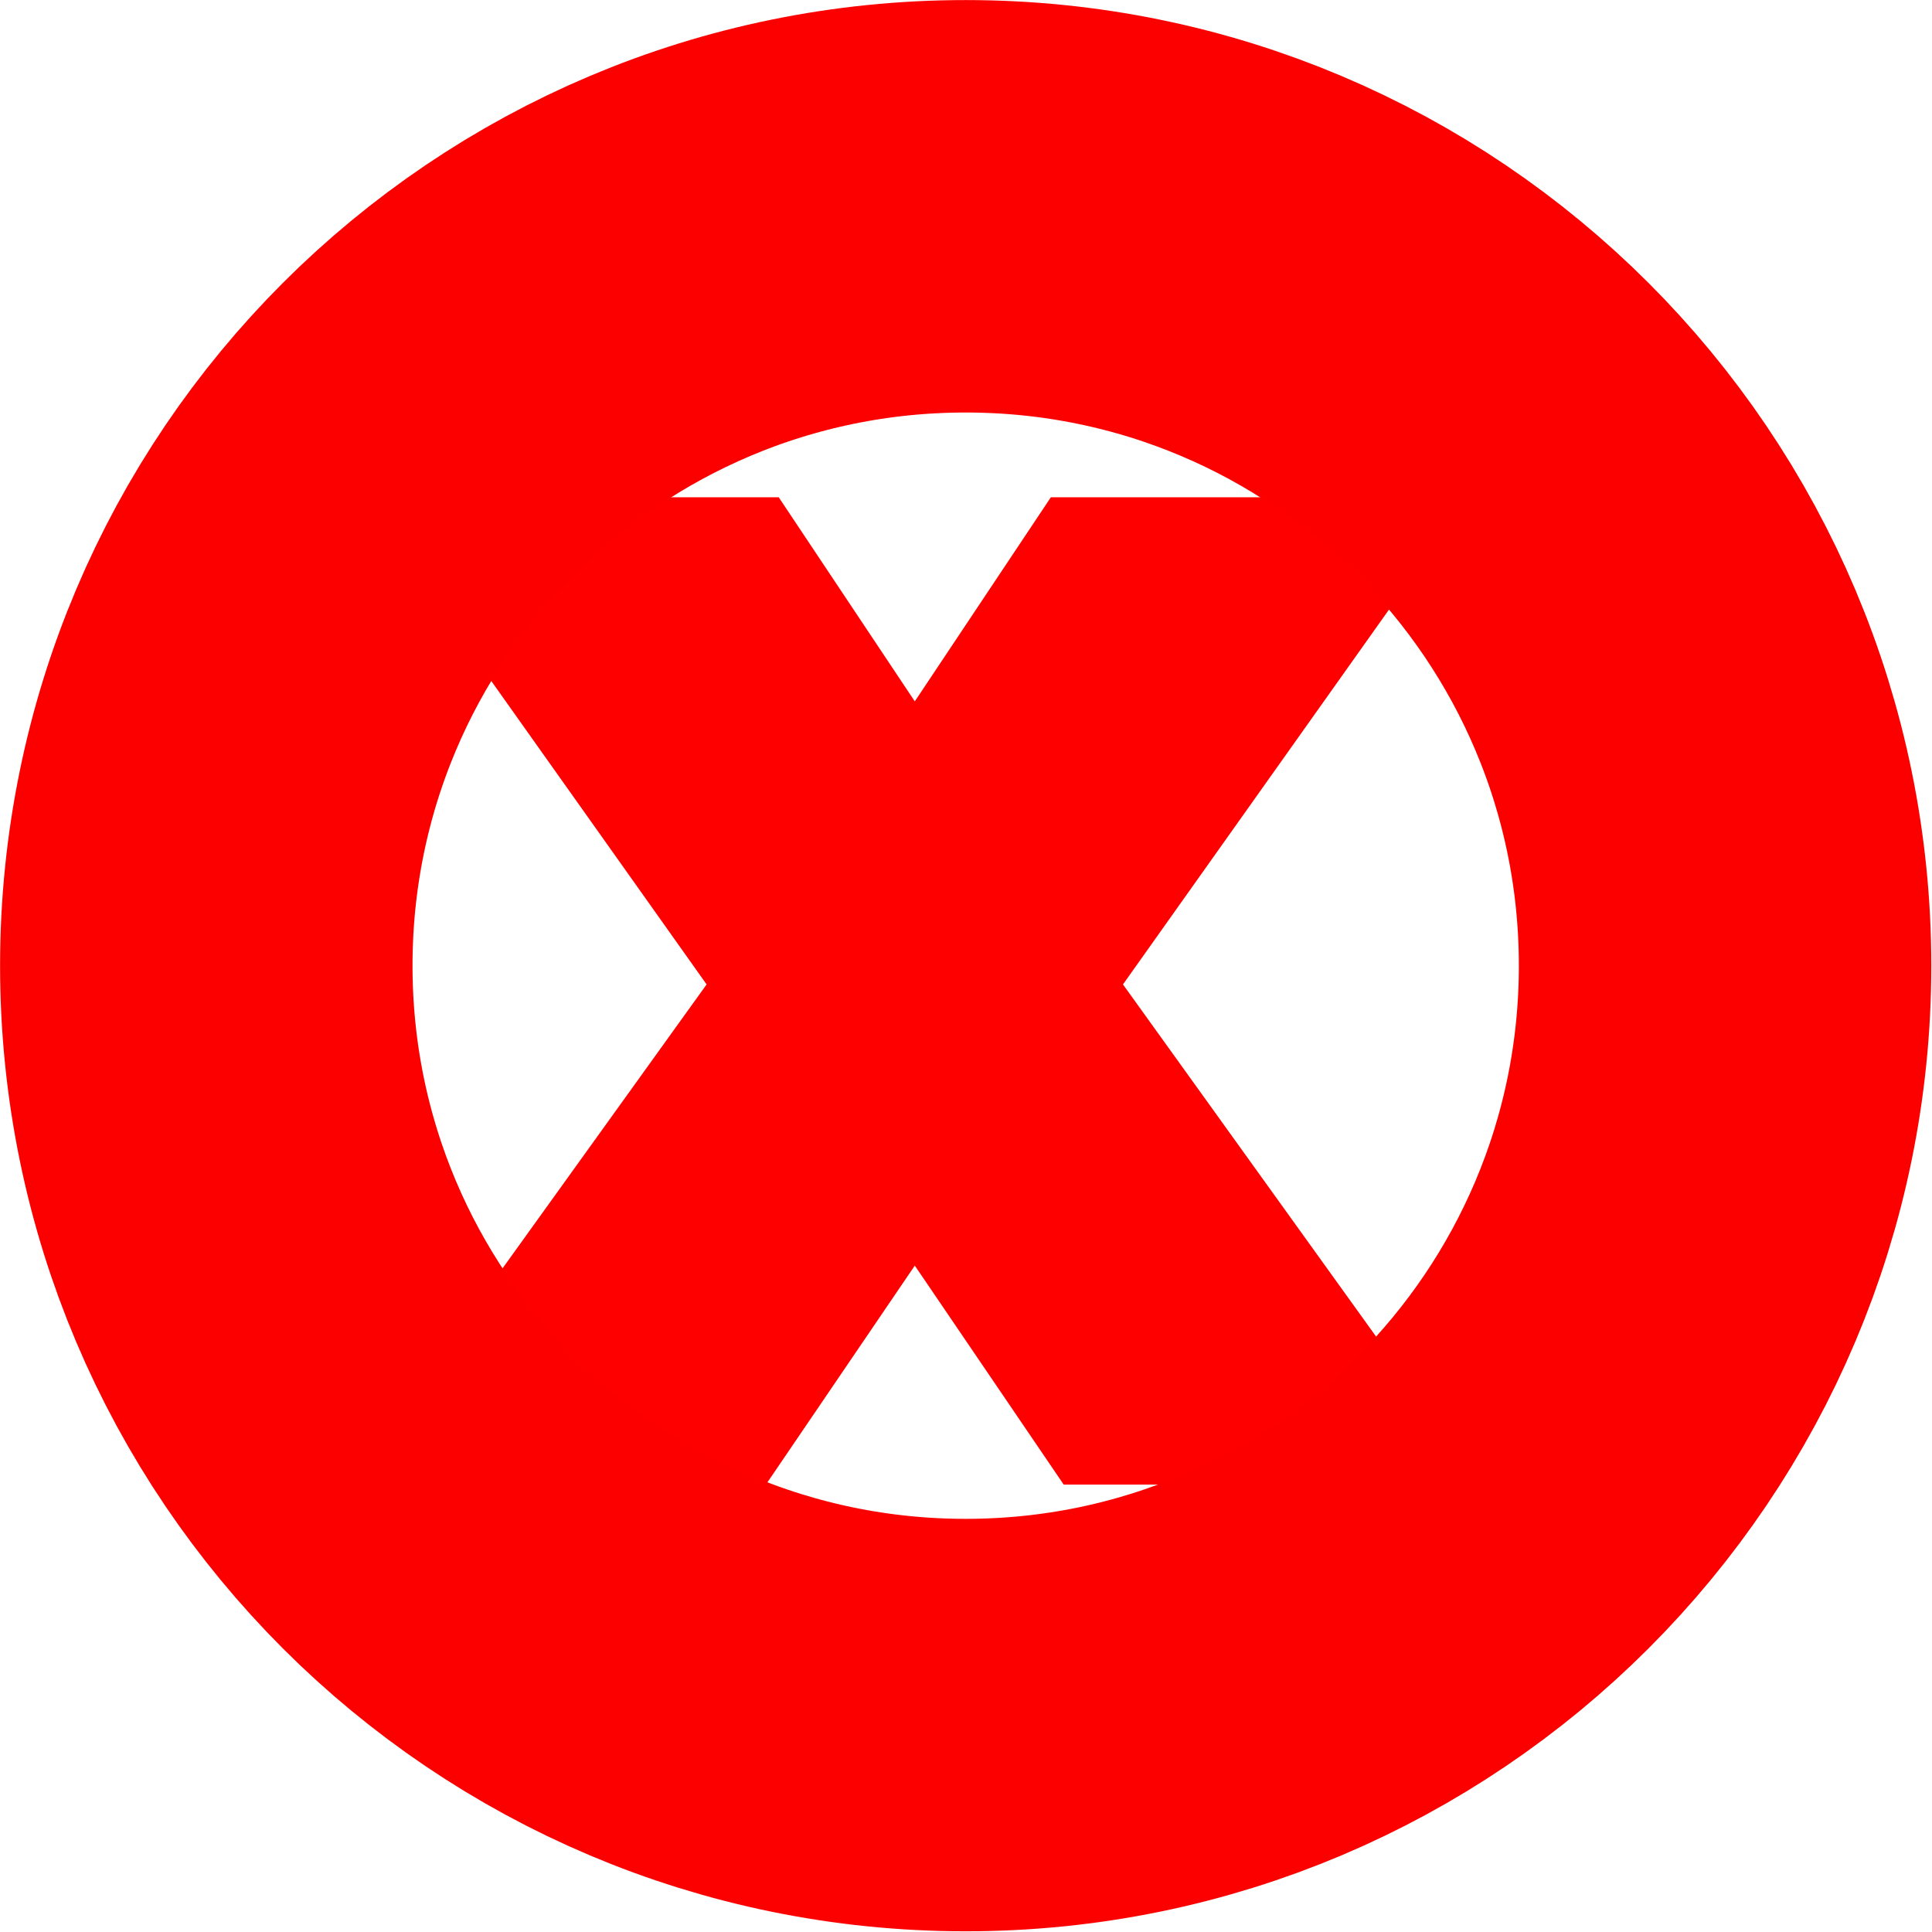
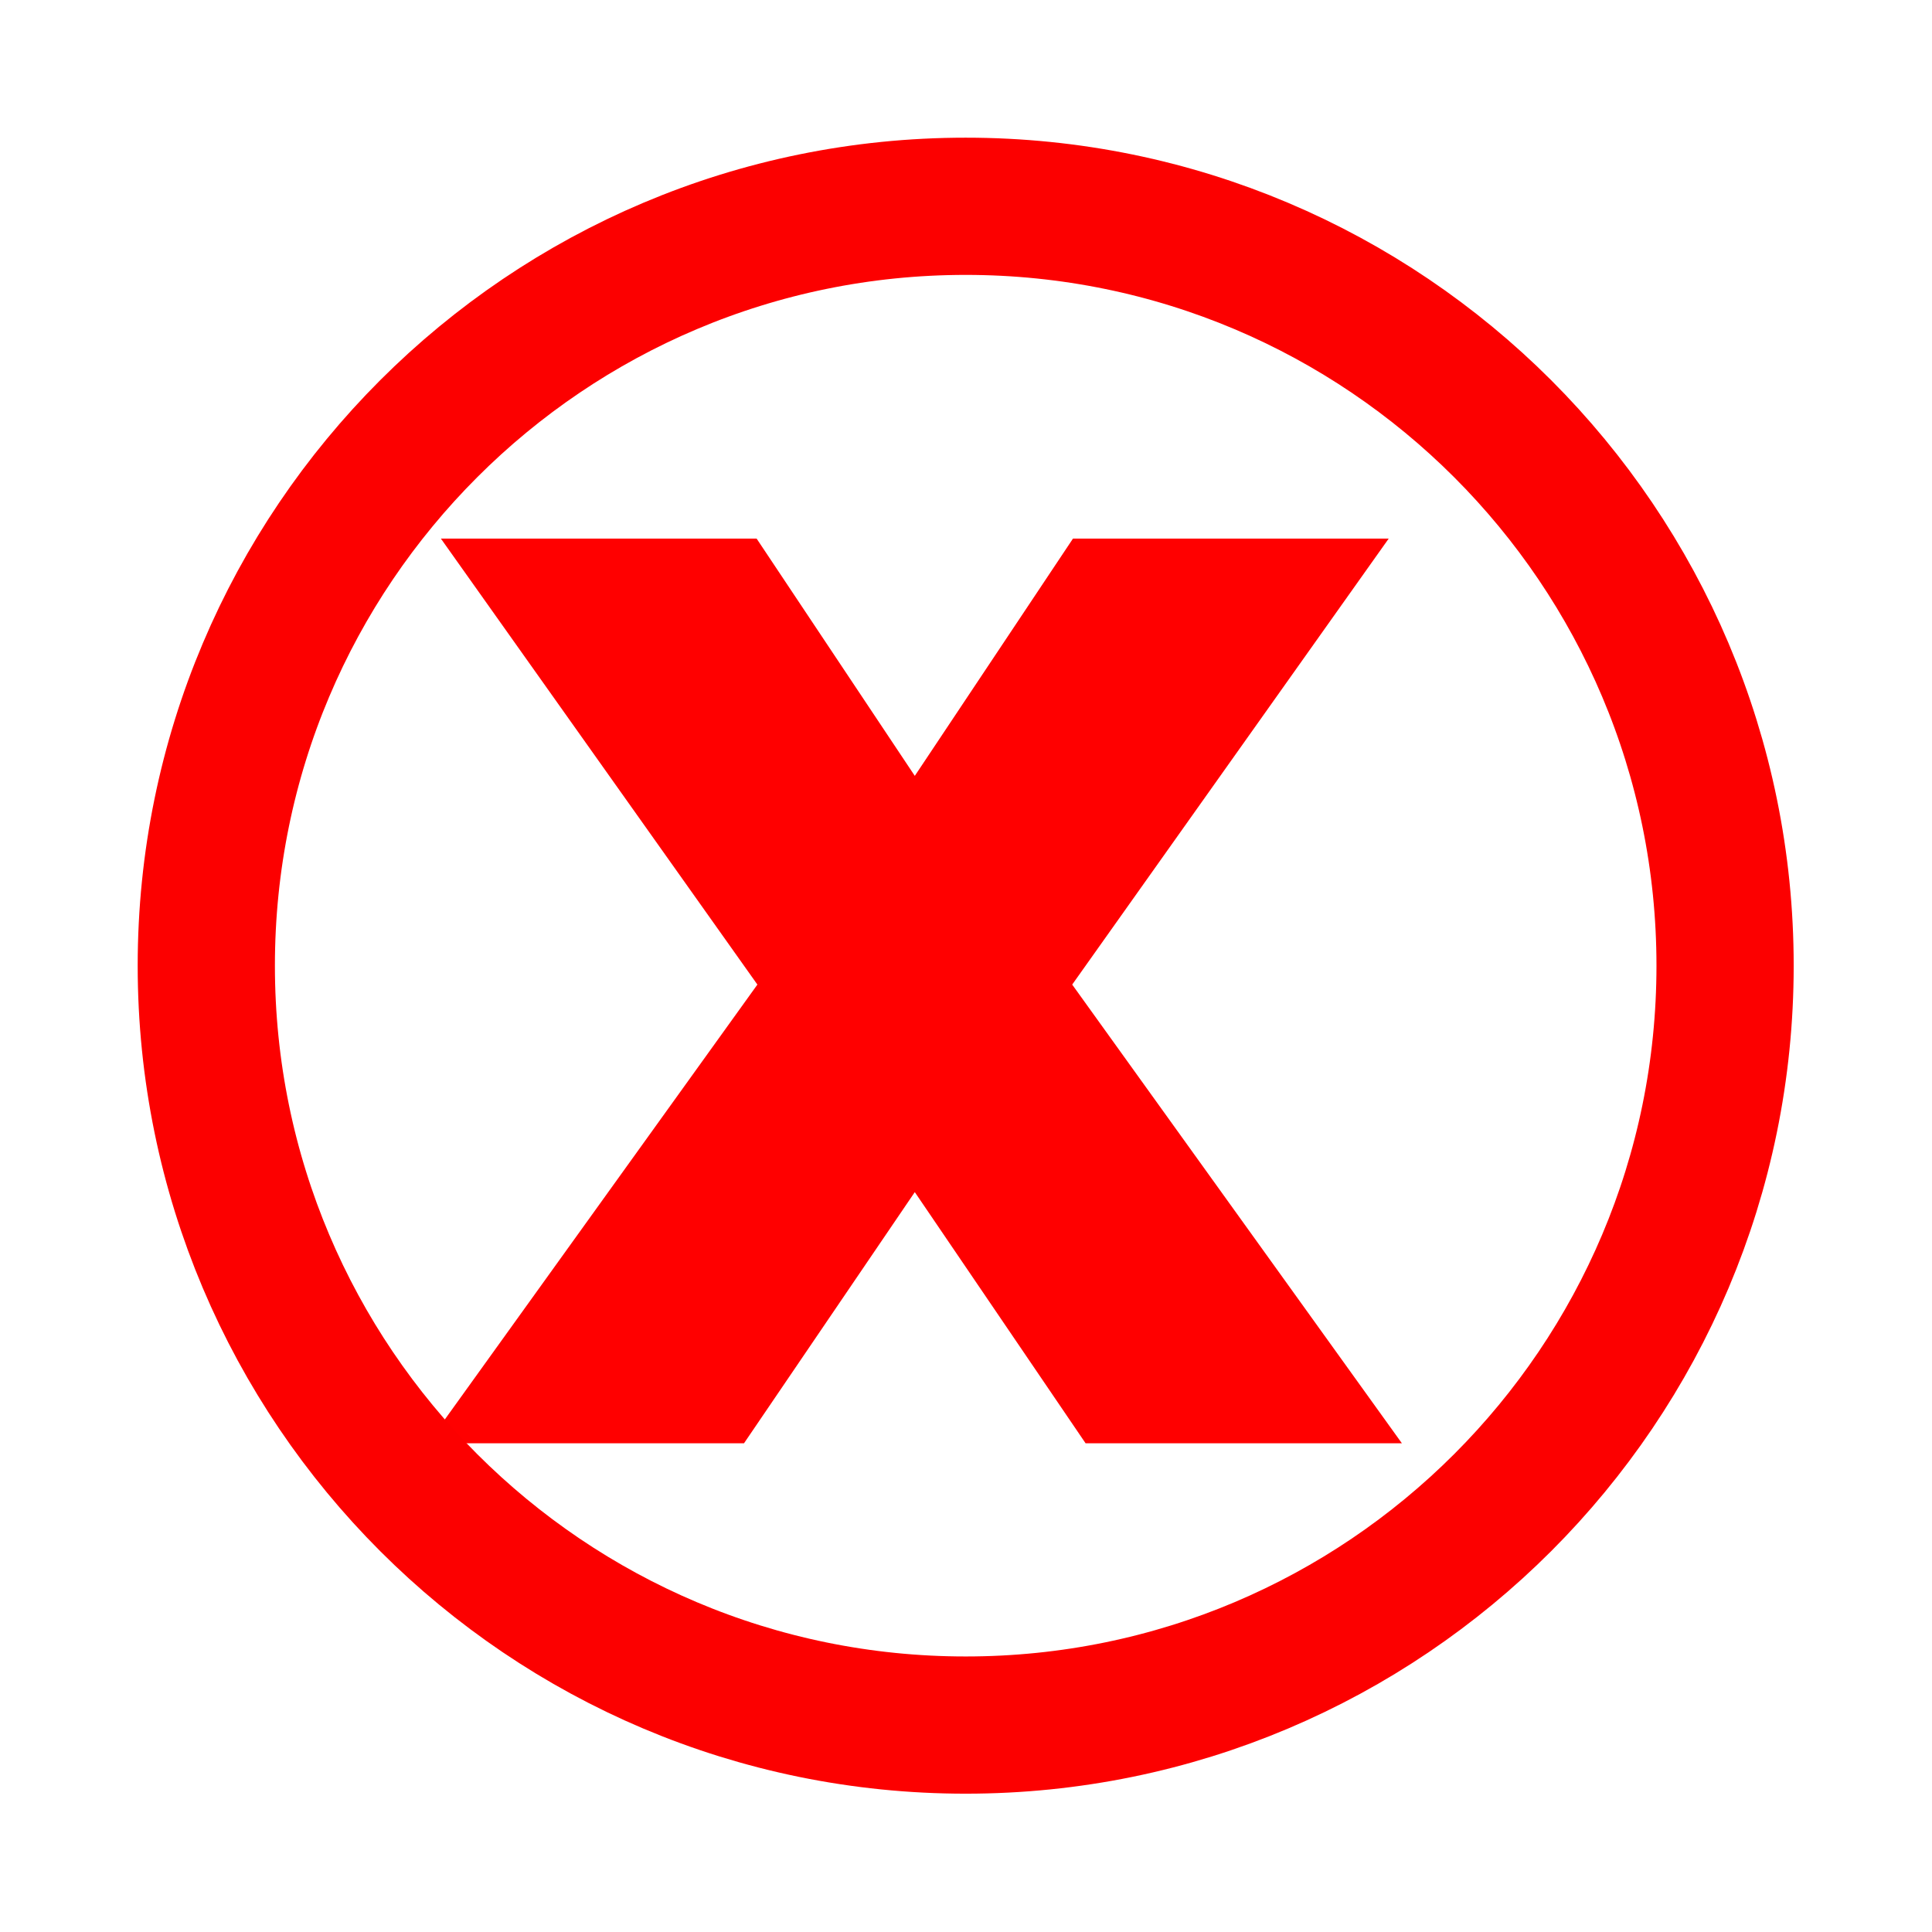
<svg xmlns="http://www.w3.org/2000/svg" width="2.478mm" height="2.478mm" viewBox="0 0 2.478 2.478" version="1.1" id="svg1257">
  <defs id="defs1251" />
  <g id="layer1" transform="translate(229.5366,-35.71341)">
-     <text id="text4611-3-6-9-7-4-9-8-5-2-2-6-9" y="37.48" x="-228.847" style="font-style:normal;font-weight:normal;font-size:3.175px;line-height:0%;font-family:sans-serif;letter-spacing:0px;word-spacing:0px;fill:#000000;fill-opacity:1;stroke:#ff0000;stroke-width:0.282;stroke-opacity:1" xml:space="preserve">
-       <tspan y="37.48" x="-228.847" id="tspan4613-6-1-2-4-2-5-1-4-3-8-5-9" style="font-size:1.836px;line-height:1.25;font-family:sans-serif;stroke:#ff0000;stroke-width:0.282;stroke-opacity:1">x</tspan>
+     <text id="text4611-3-6-9-7-4-9-8-5-2-2-6-9" y="37.48" x="-228.847" style="font-style:normal;font-weight:normal;font-size:3.175px;line-height:0%;font-family:sans-serif;letter-spacing:0px;word-spacing:0px;fill:#000000;fill-opacity:1;stroke:#ff0000;stroke-width:0.176;stroke-opacity:1;stroke-miterlimit:4;stroke-dasharray:none" xml:space="preserve">
+       <tspan y="37.48" x="-228.847" id="tspan4613-6-1-2-4-2-5-1-4-3-8-5-9" style="font-size:1.836px;line-height:1.25;font-family:sans-serif;stroke:#ff0000;stroke-width:0.176;stroke-opacity:1;stroke-miterlimit:4;stroke-dasharray:none">x</tspan>
    </text>
-     <circle id="path4615-06-8-2-1-4-8-4-7-0-1-9-7" style="fill:none;stroke:#fc0000;stroke-width:0.529;stroke-miterlimit:4;stroke-dasharray:none;stroke-opacity:1" cx="-228.298" cy="36.952" r="0.974" />
+     <circle id="path4615-06-8-2-1-4-8-4-7-0-1-9-7" style="fill:none;stroke:#fc0000;stroke-width:0.176;stroke-miterlimit:4;stroke-dasharray:none;stroke-opacity:1" cx="-228.298" cy="36.952" r="0.974" />
  </g>
</svg>
